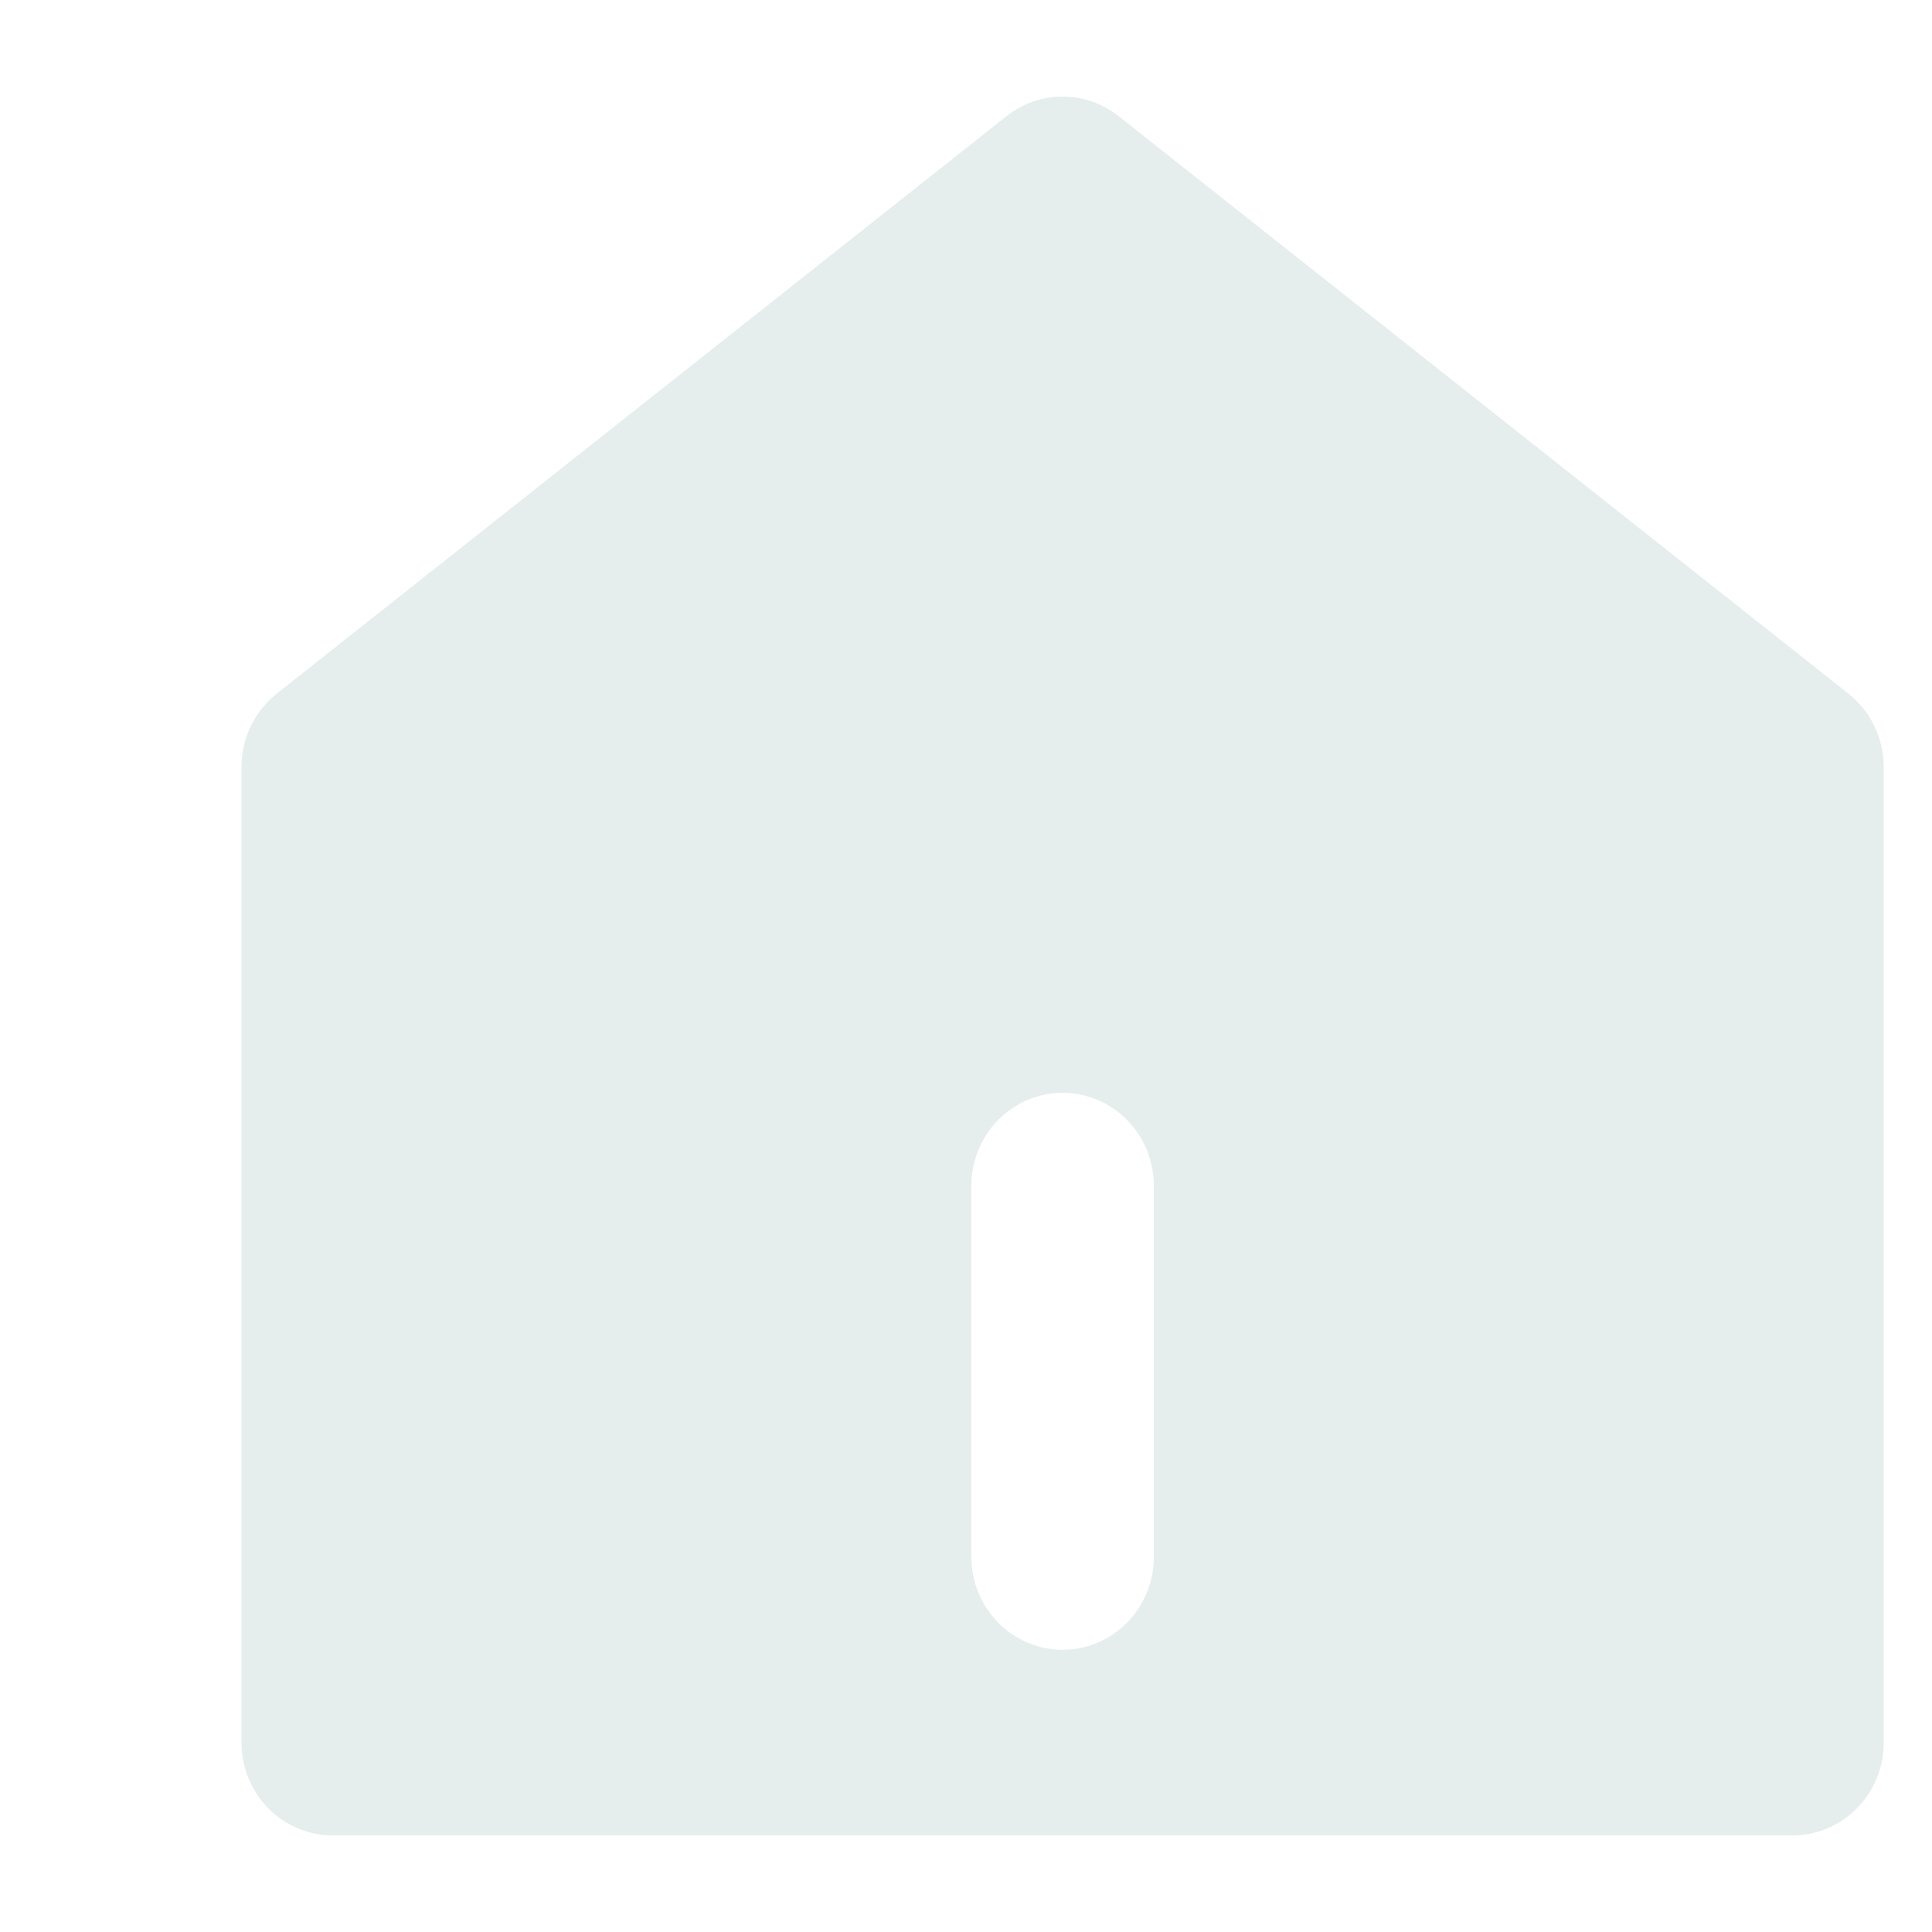
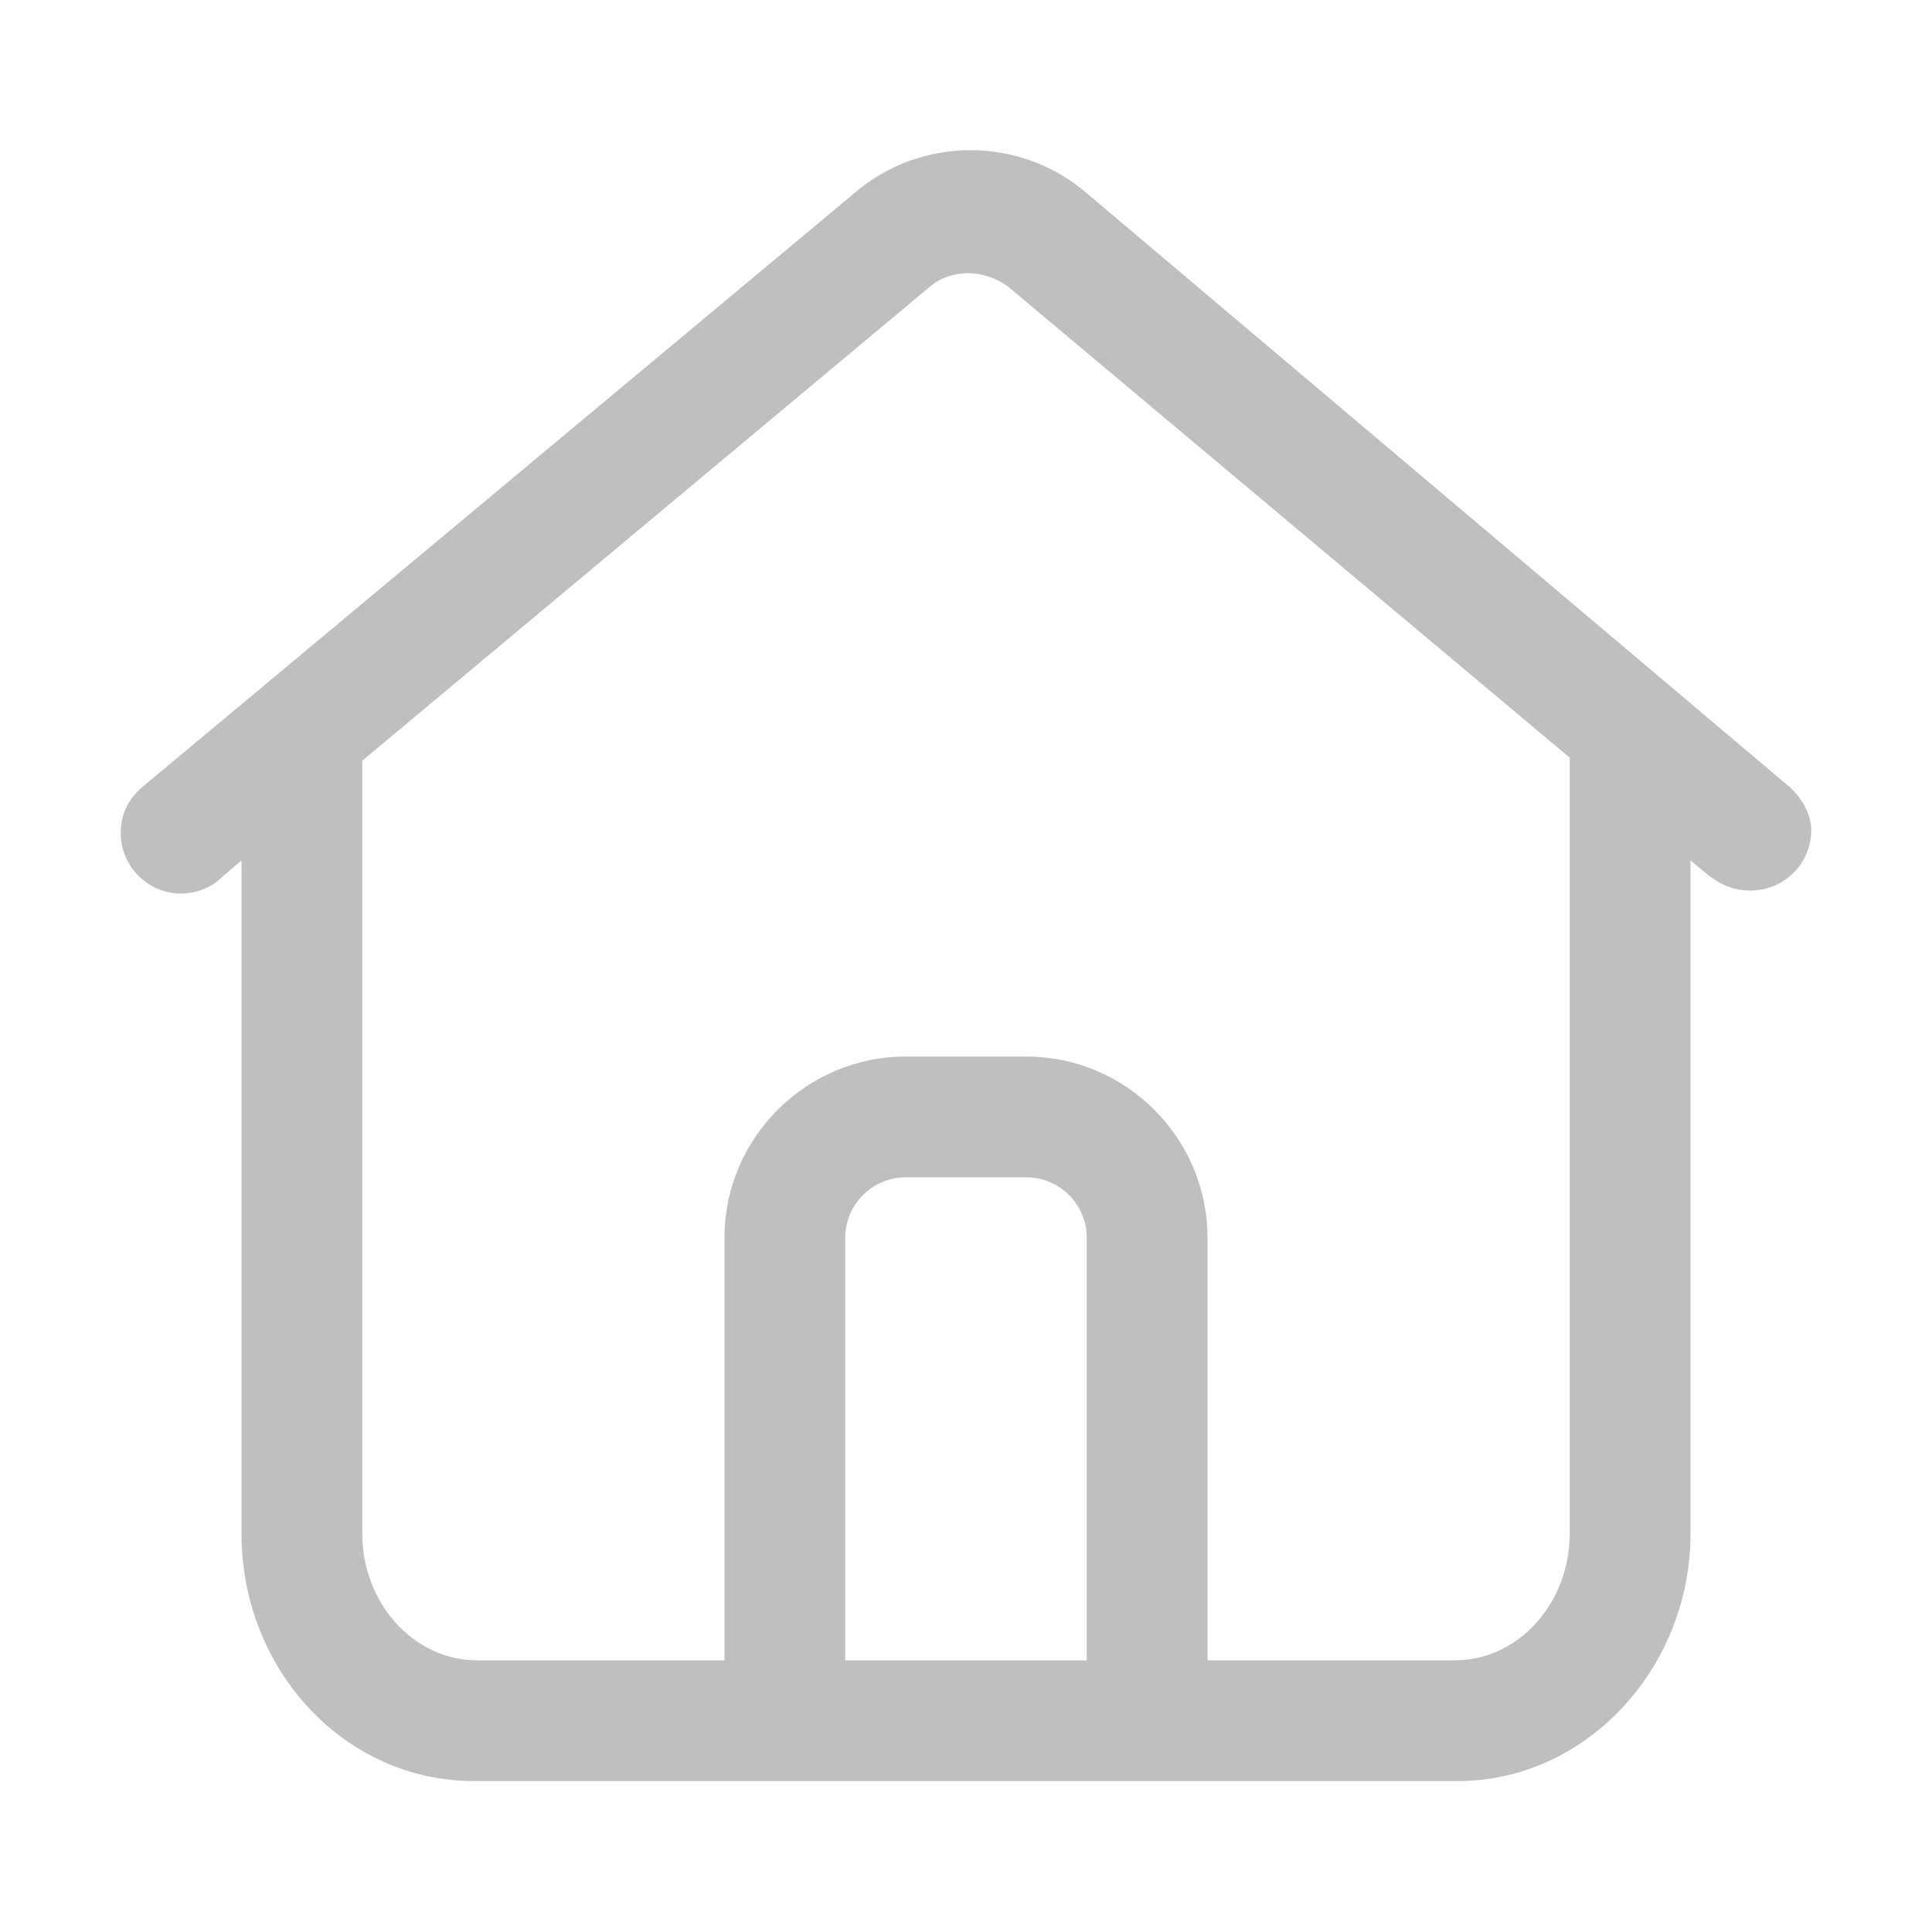
- <svg xmlns="http://www.w3.org/2000/svg" width="40" height="40" viewBox="0 0 40 40" fill="none">
-   <rect x="-37.5" y="-188.5" width="716" height="310" rx="19.5" stroke="black" />
-   <path d="M39 36.078C39 36.588 38.801 37.077 38.447 37.437C38.093 37.797 37.612 38 37.111 38H6.889C6.388 38 5.907 37.797 5.553 37.437C5.199 37.077 5 36.588 5 36.078V15.88C5 15.588 5.065 15.299 5.192 15.035C5.318 14.772 5.502 14.542 5.729 14.362L20.84 2.405C21.172 2.142 21.58 2 22 2C22.42 2 22.828 2.142 23.16 2.405L38.271 14.362C38.498 14.542 38.682 14.772 38.808 15.035C38.935 15.299 39 15.588 39 15.88V36.078ZM20.111 24.548V32.235C20.111 32.744 20.31 33.233 20.664 33.594C21.019 33.954 21.499 34.157 22 34.157C22.501 34.157 22.981 33.954 23.336 33.594C23.69 33.233 23.889 32.744 23.889 32.235V24.548C23.889 24.038 23.69 23.549 23.336 23.189C22.981 22.828 22.501 22.626 22 22.626C21.499 22.626 21.019 22.828 20.664 23.189C20.31 23.549 20.111 24.038 20.111 24.548V24.548Z" fill="#E5EEED" />
+ <svg xmlns="http://www.w3.org/2000/svg" t="1713941847483" class="icon" viewBox="0 0 1024 1024" version="1.1" p-id="2718" width="200" height="200">
+   <path d="M947.2 416L576 102.4c-35.2-30.4-88-30.4-123.2 0L76.8 416c-8 6.4-12.8 14.4-12.8 25.6 0 17.6 14.4 32 32 32 8 0 16-3.2 20.8-8l11.2-9.6v356.8c0 72 54.4 131.2 123.2 131.2h521.6c67.2 0 123.2-59.2 123.2-131.2V456l9.6 8c6.4 4.8 12.8 8 22.4 8 17.6 0 32-14.4 32-32 0-8-4.8-17.6-12.8-24zM448 880V656c0-17.6 14.4-32 32-32h64c17.6 0 32 14.4 32 32v224h-128z m384-67.2c0 36.8-27.2 67.2-60.8 67.2H640V656c0-52.8-43.2-96-96-96h-64c-52.8 0-96 43.2-96 96v224h-131.2c-33.6 0-60.8-30.4-60.8-67.2V403.2L492.8 152c11.2-9.6 28.8-9.6 41.6 0L832 401.6v411.2z" fill="#bfbfbf" p-id="2719" />
</svg>
